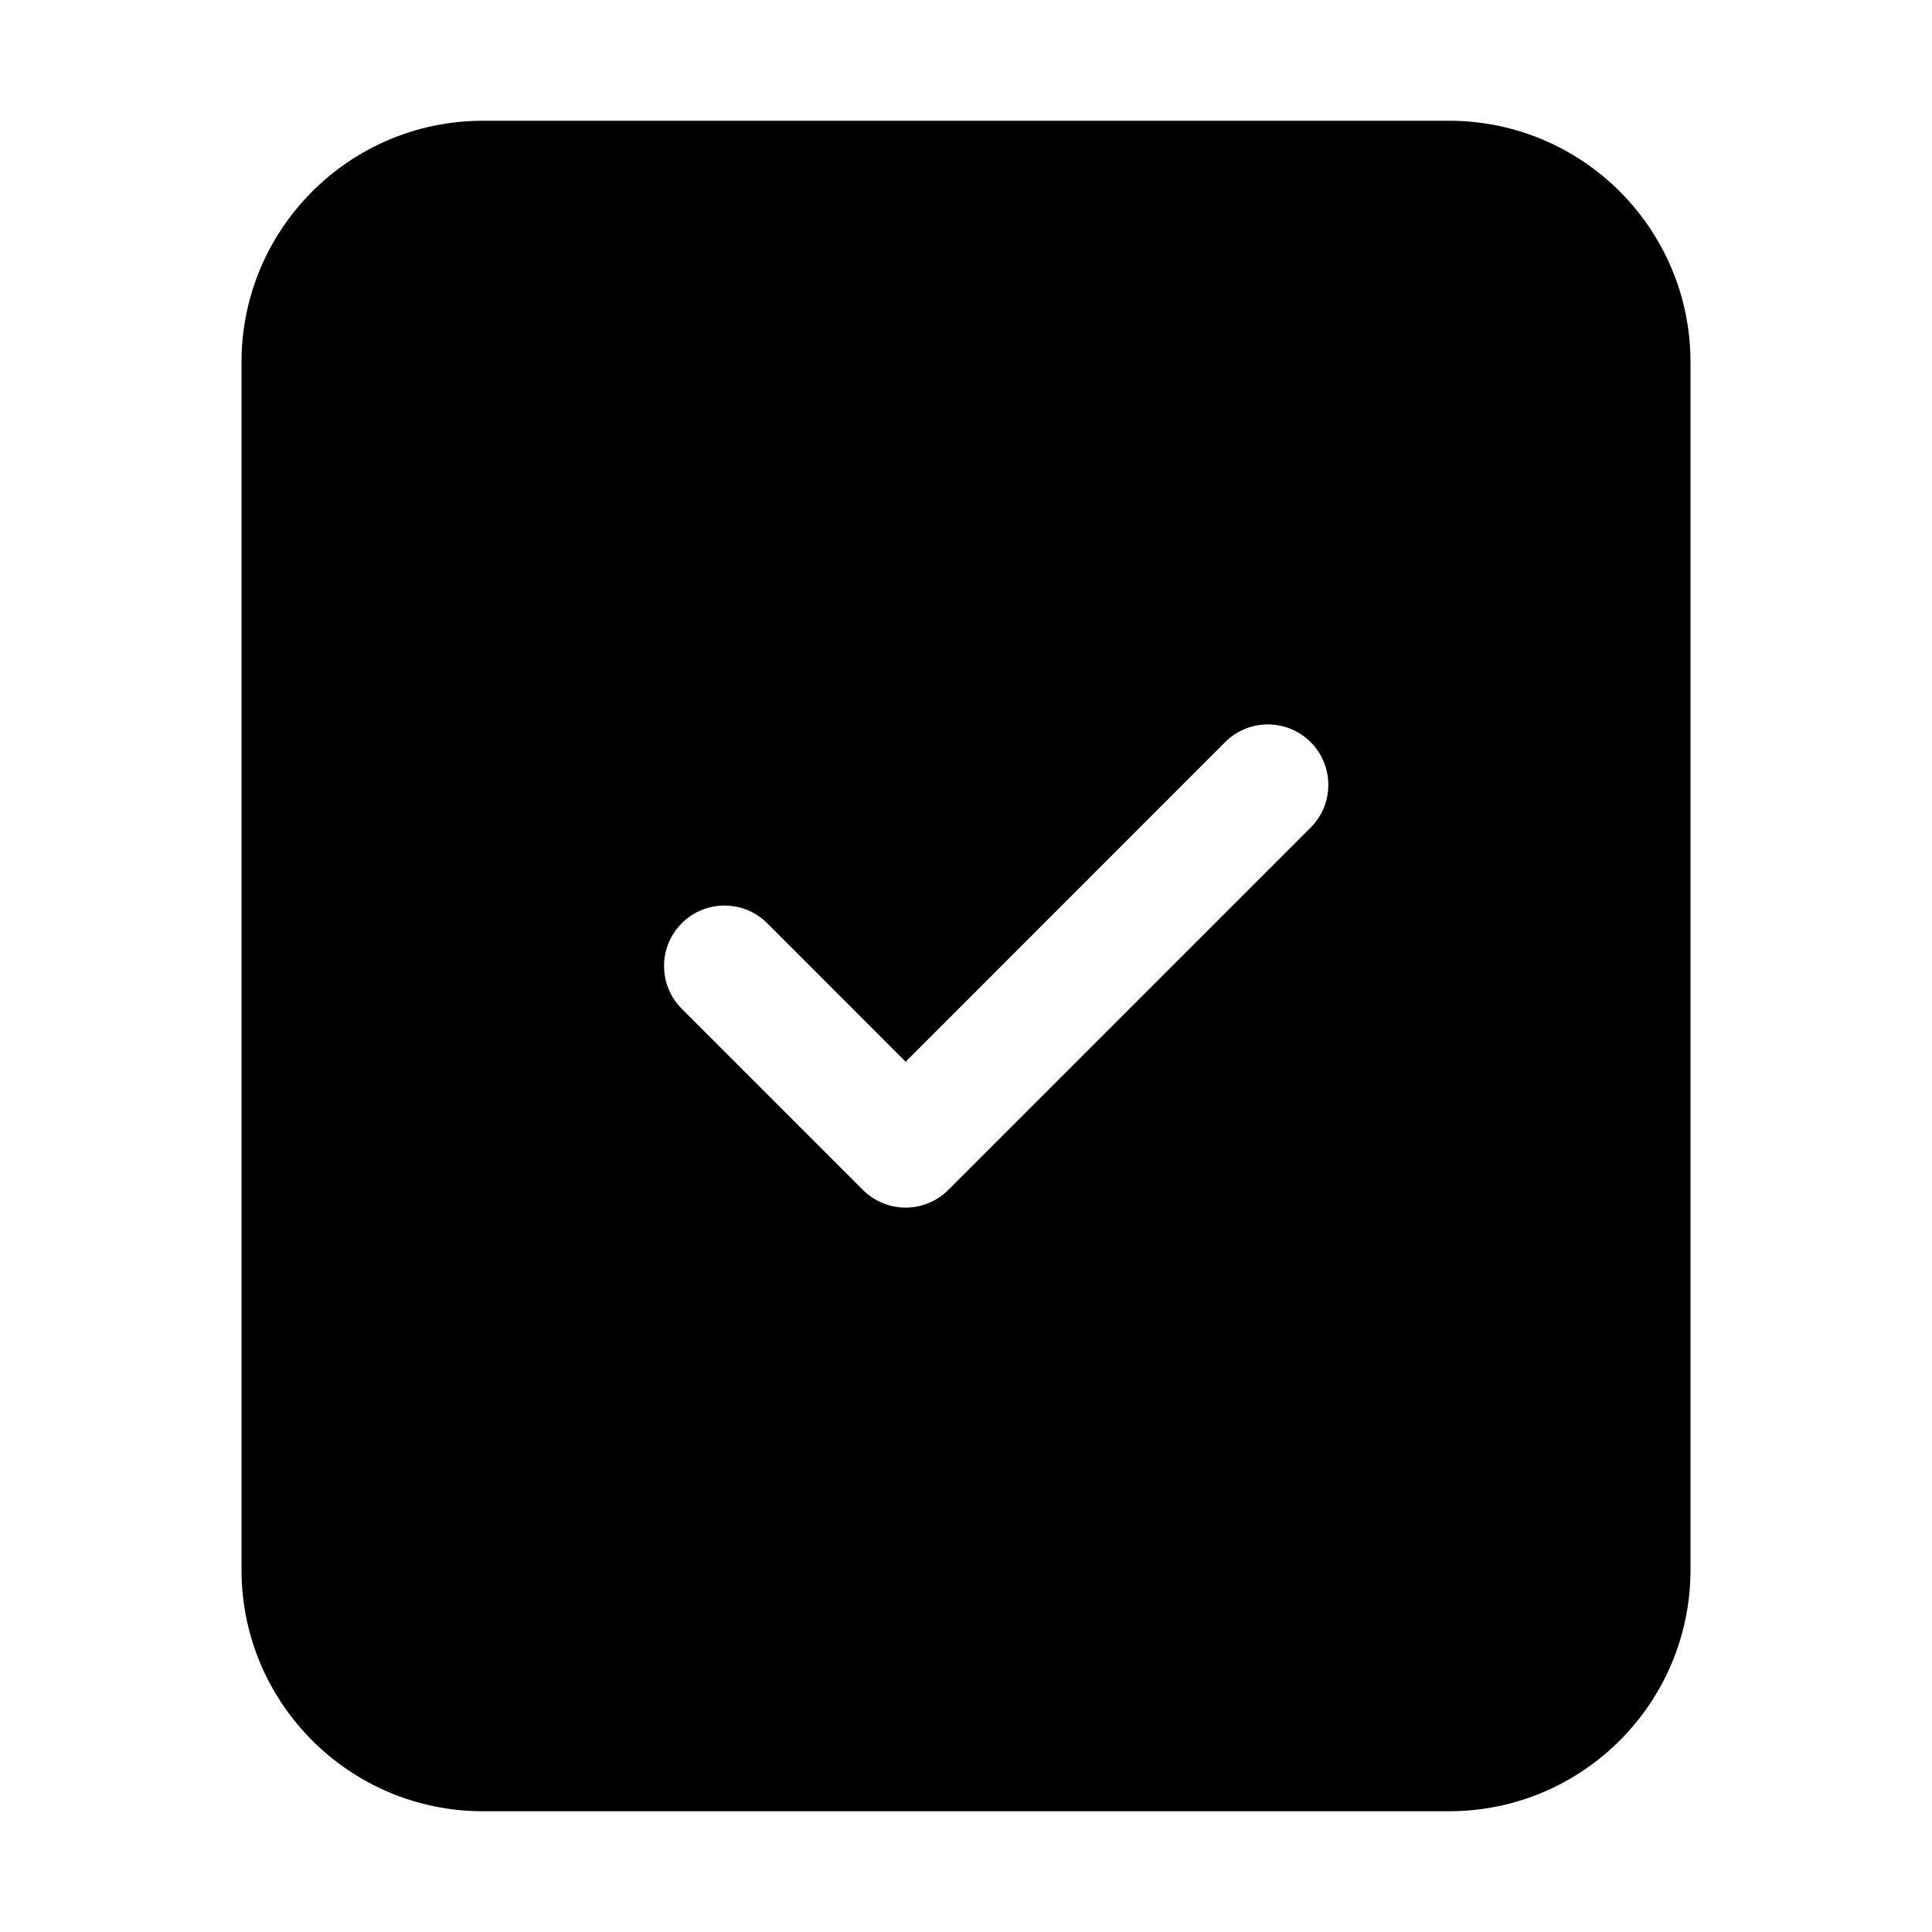
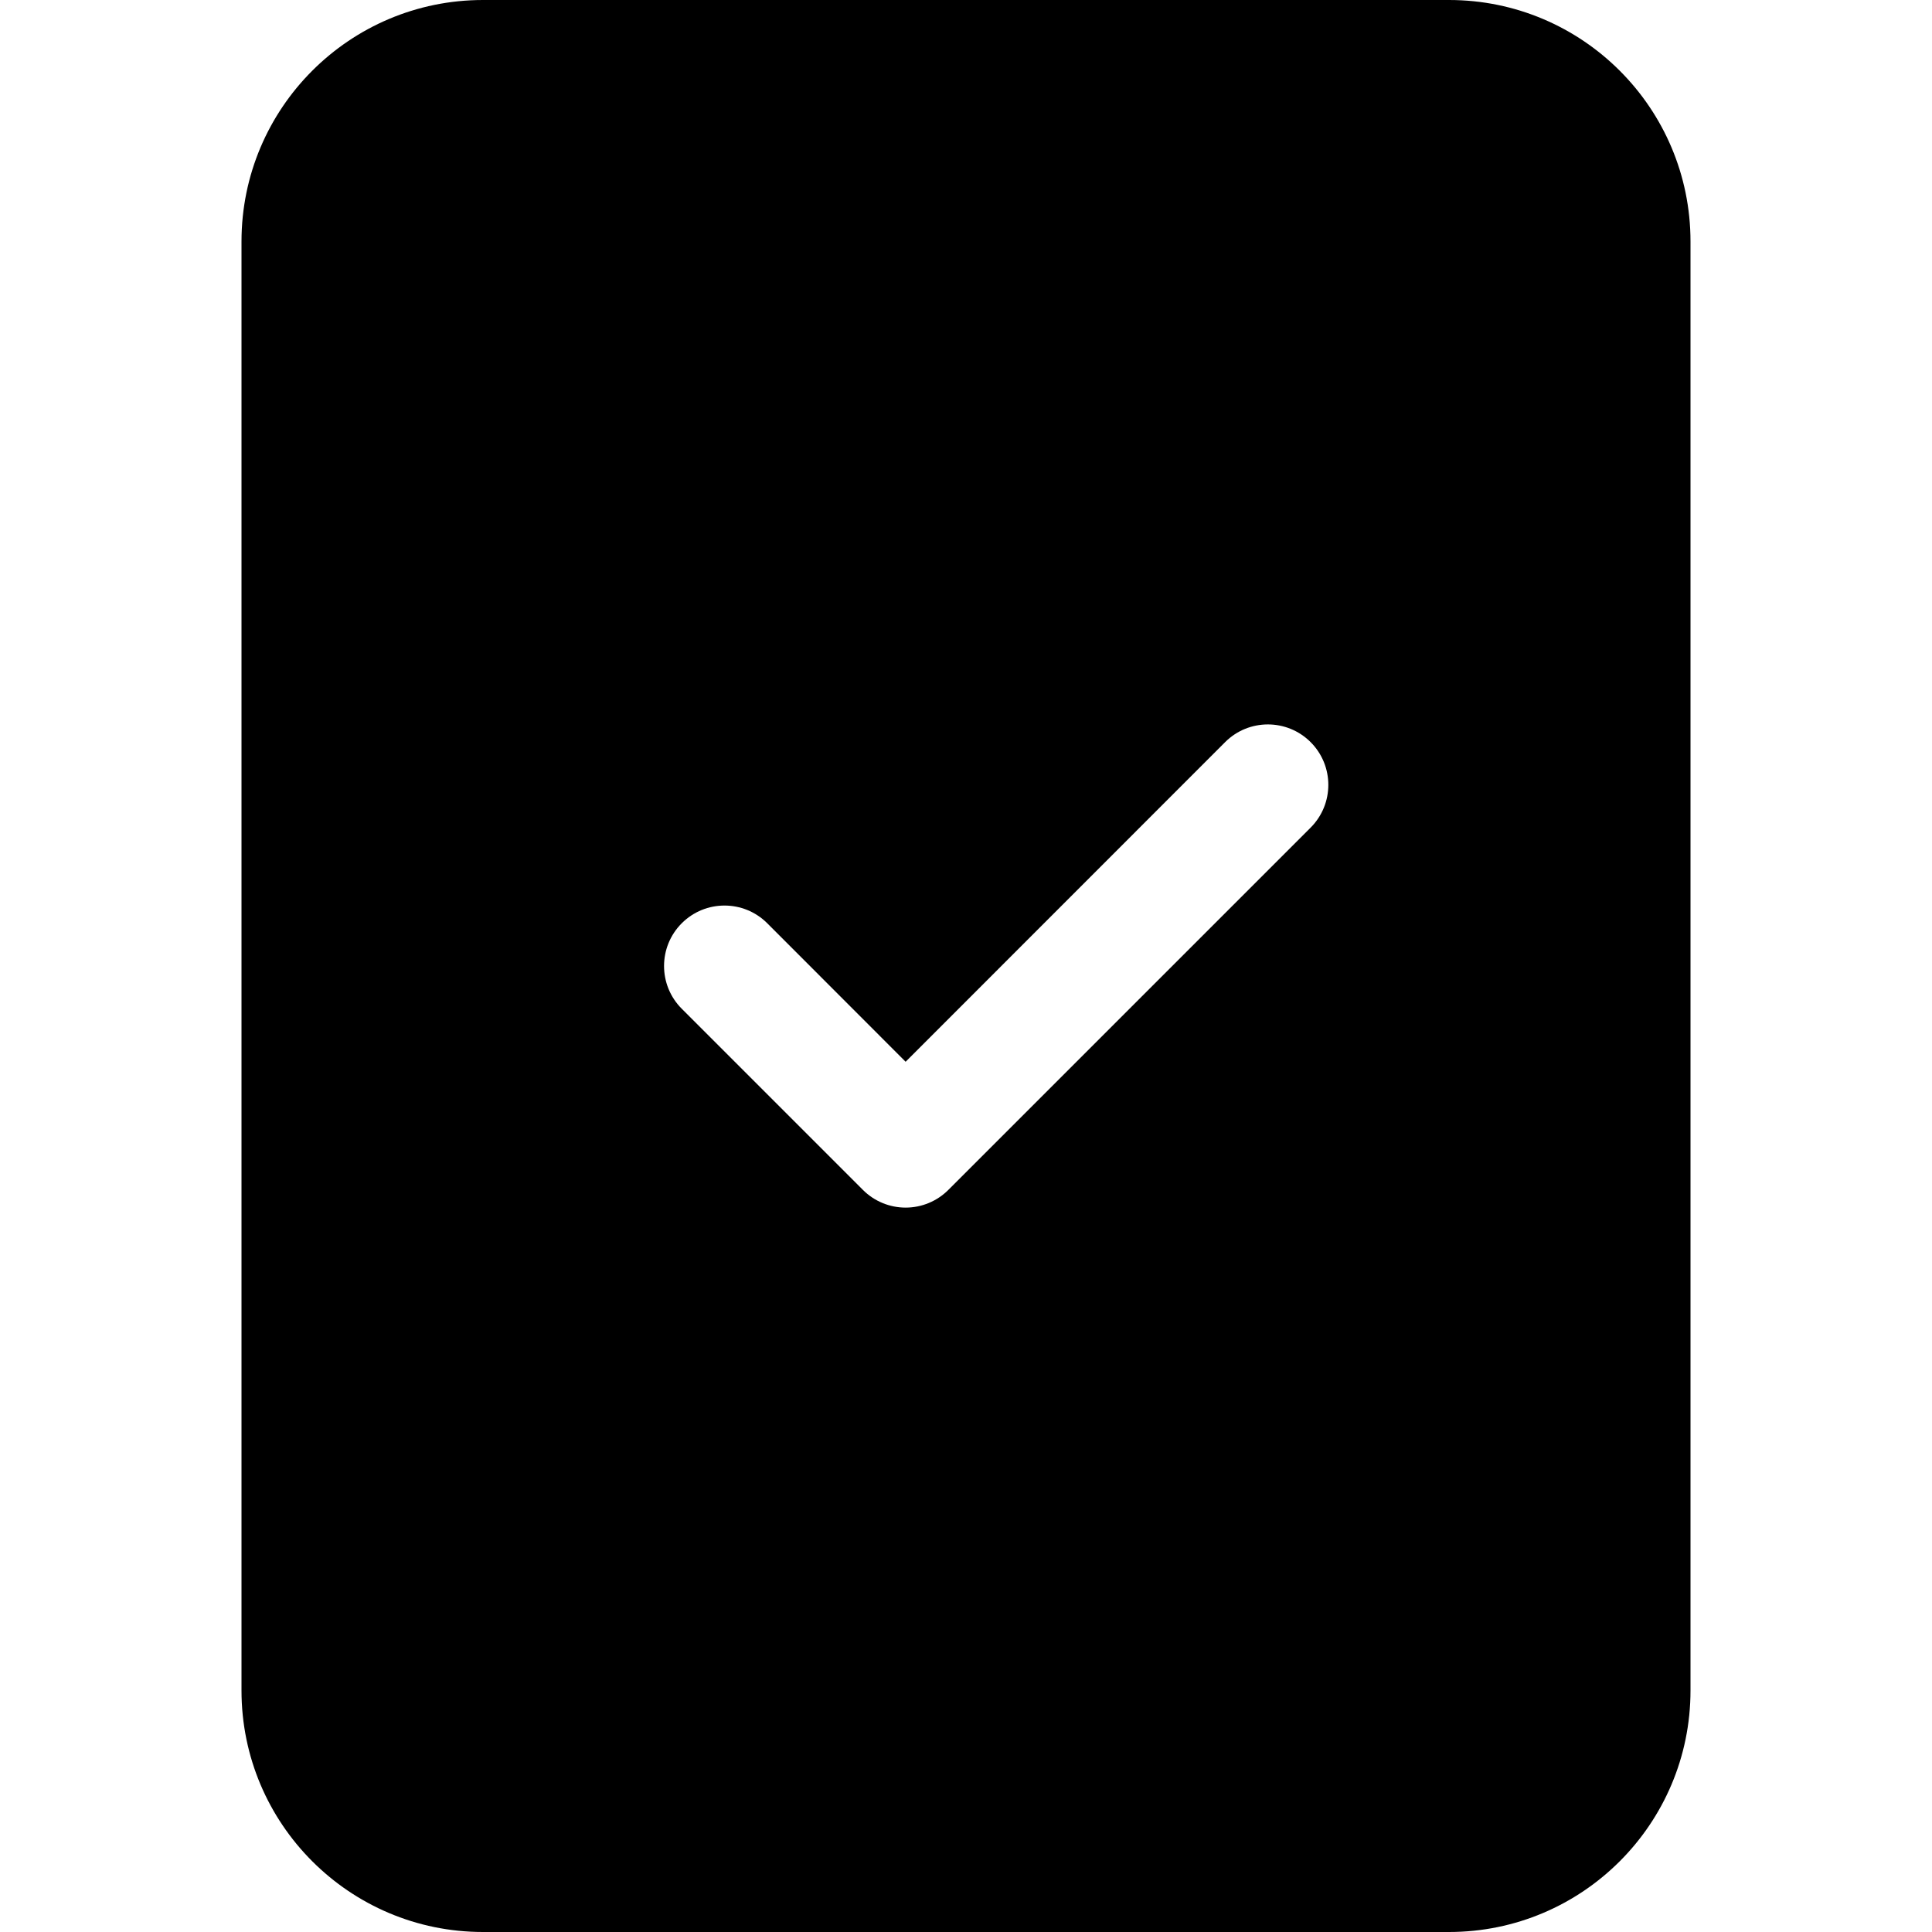
<svg xmlns="http://www.w3.org/2000/svg" width="1em" height="1em" viewBox="0 0 16 16" class="bi bi-file-check-fill" fill="currentColor">
-   <path fill-rule="evenodd" d="M12 1H4a2 2 0 0 0-2 2v10a2 2 0 0 0 2 2h8a2 2 0 0 0 2-2V3a2 2 0 0 0-2-2zm-1.146 5.854a.5.5 0 0 0-.708-.708L7.5 8.793 6.354 7.646a.5.5 0 1 0-.708.708l1.5 1.5a.5.5 0 0 0 .708 0l3-3z" />
+   <path fill-rule="evenodd" d="M12 0H4a2 2 0 0 0-2 2v12a2 2 0 0 0 2 2h8a2 2 0 0 0 2-2V2a2 2 0 0 0-2-2zm-1.146 6.854a.5.5 0 0 0-.708-.708L7.5 8.793 6.354 7.646a.5.5 0 1 0-.708.708l1.5 1.5a.5.5 0 0 0 .708 0l3-3z" />
</svg>
